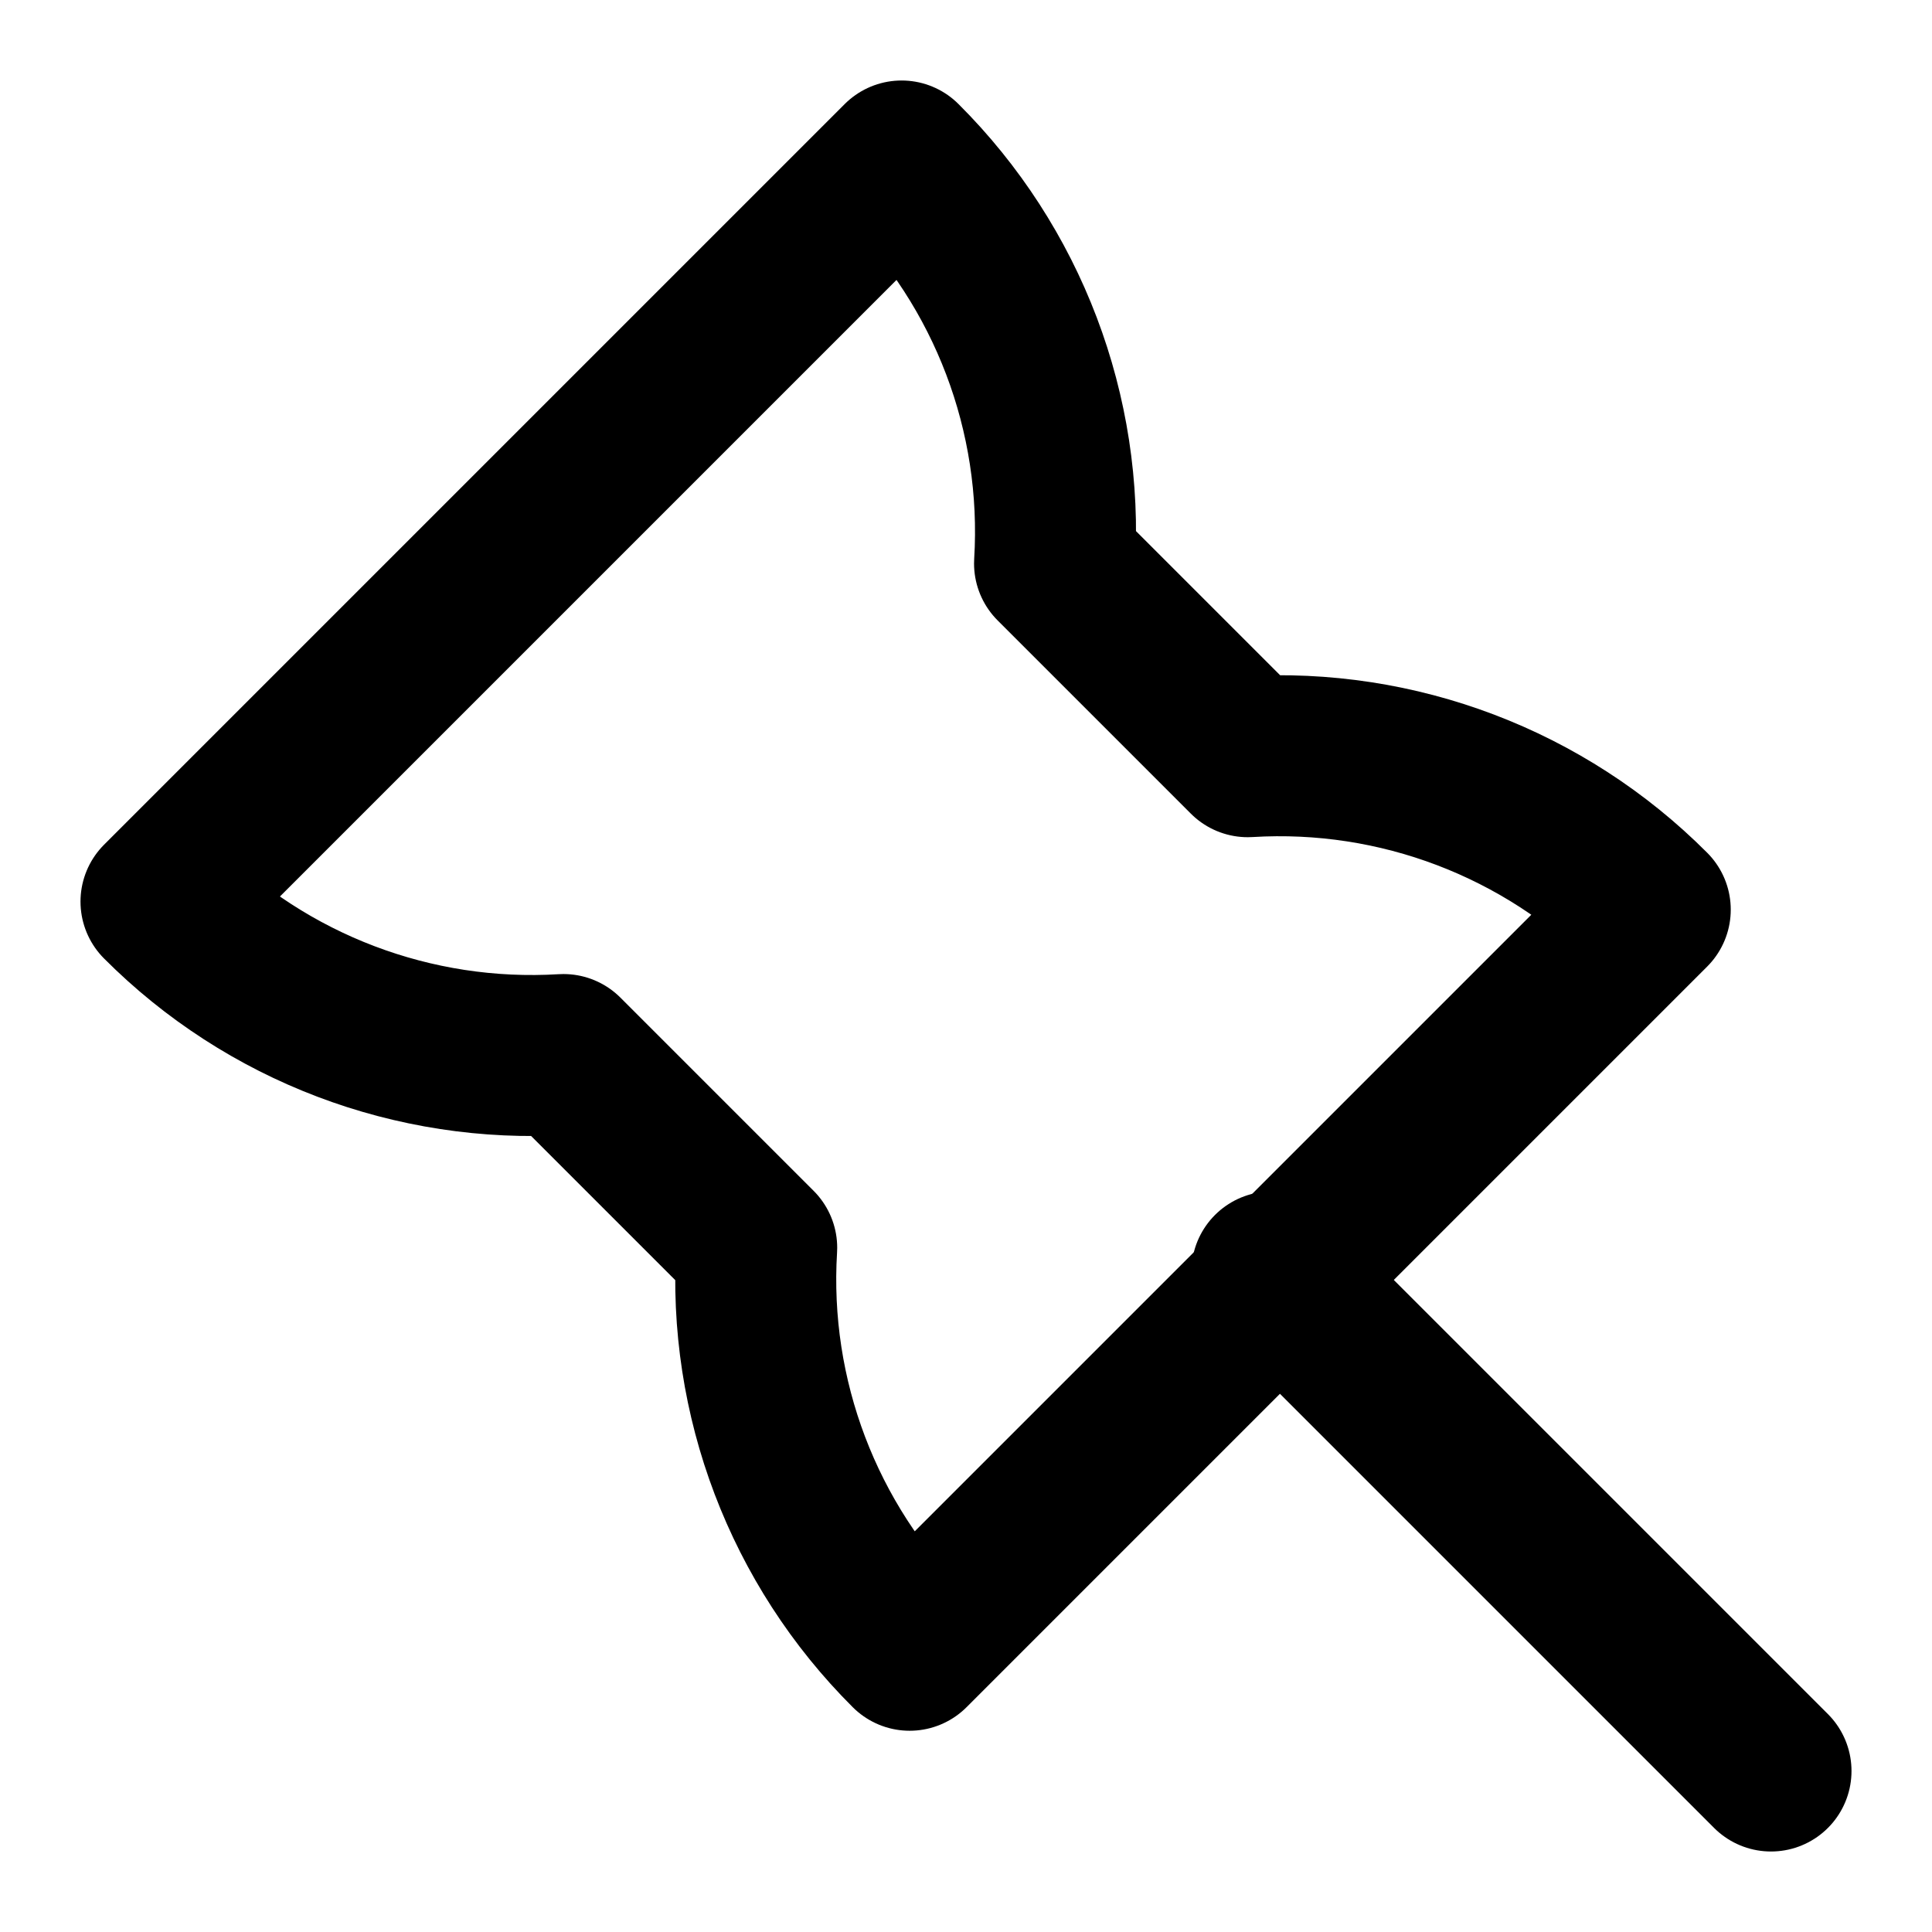
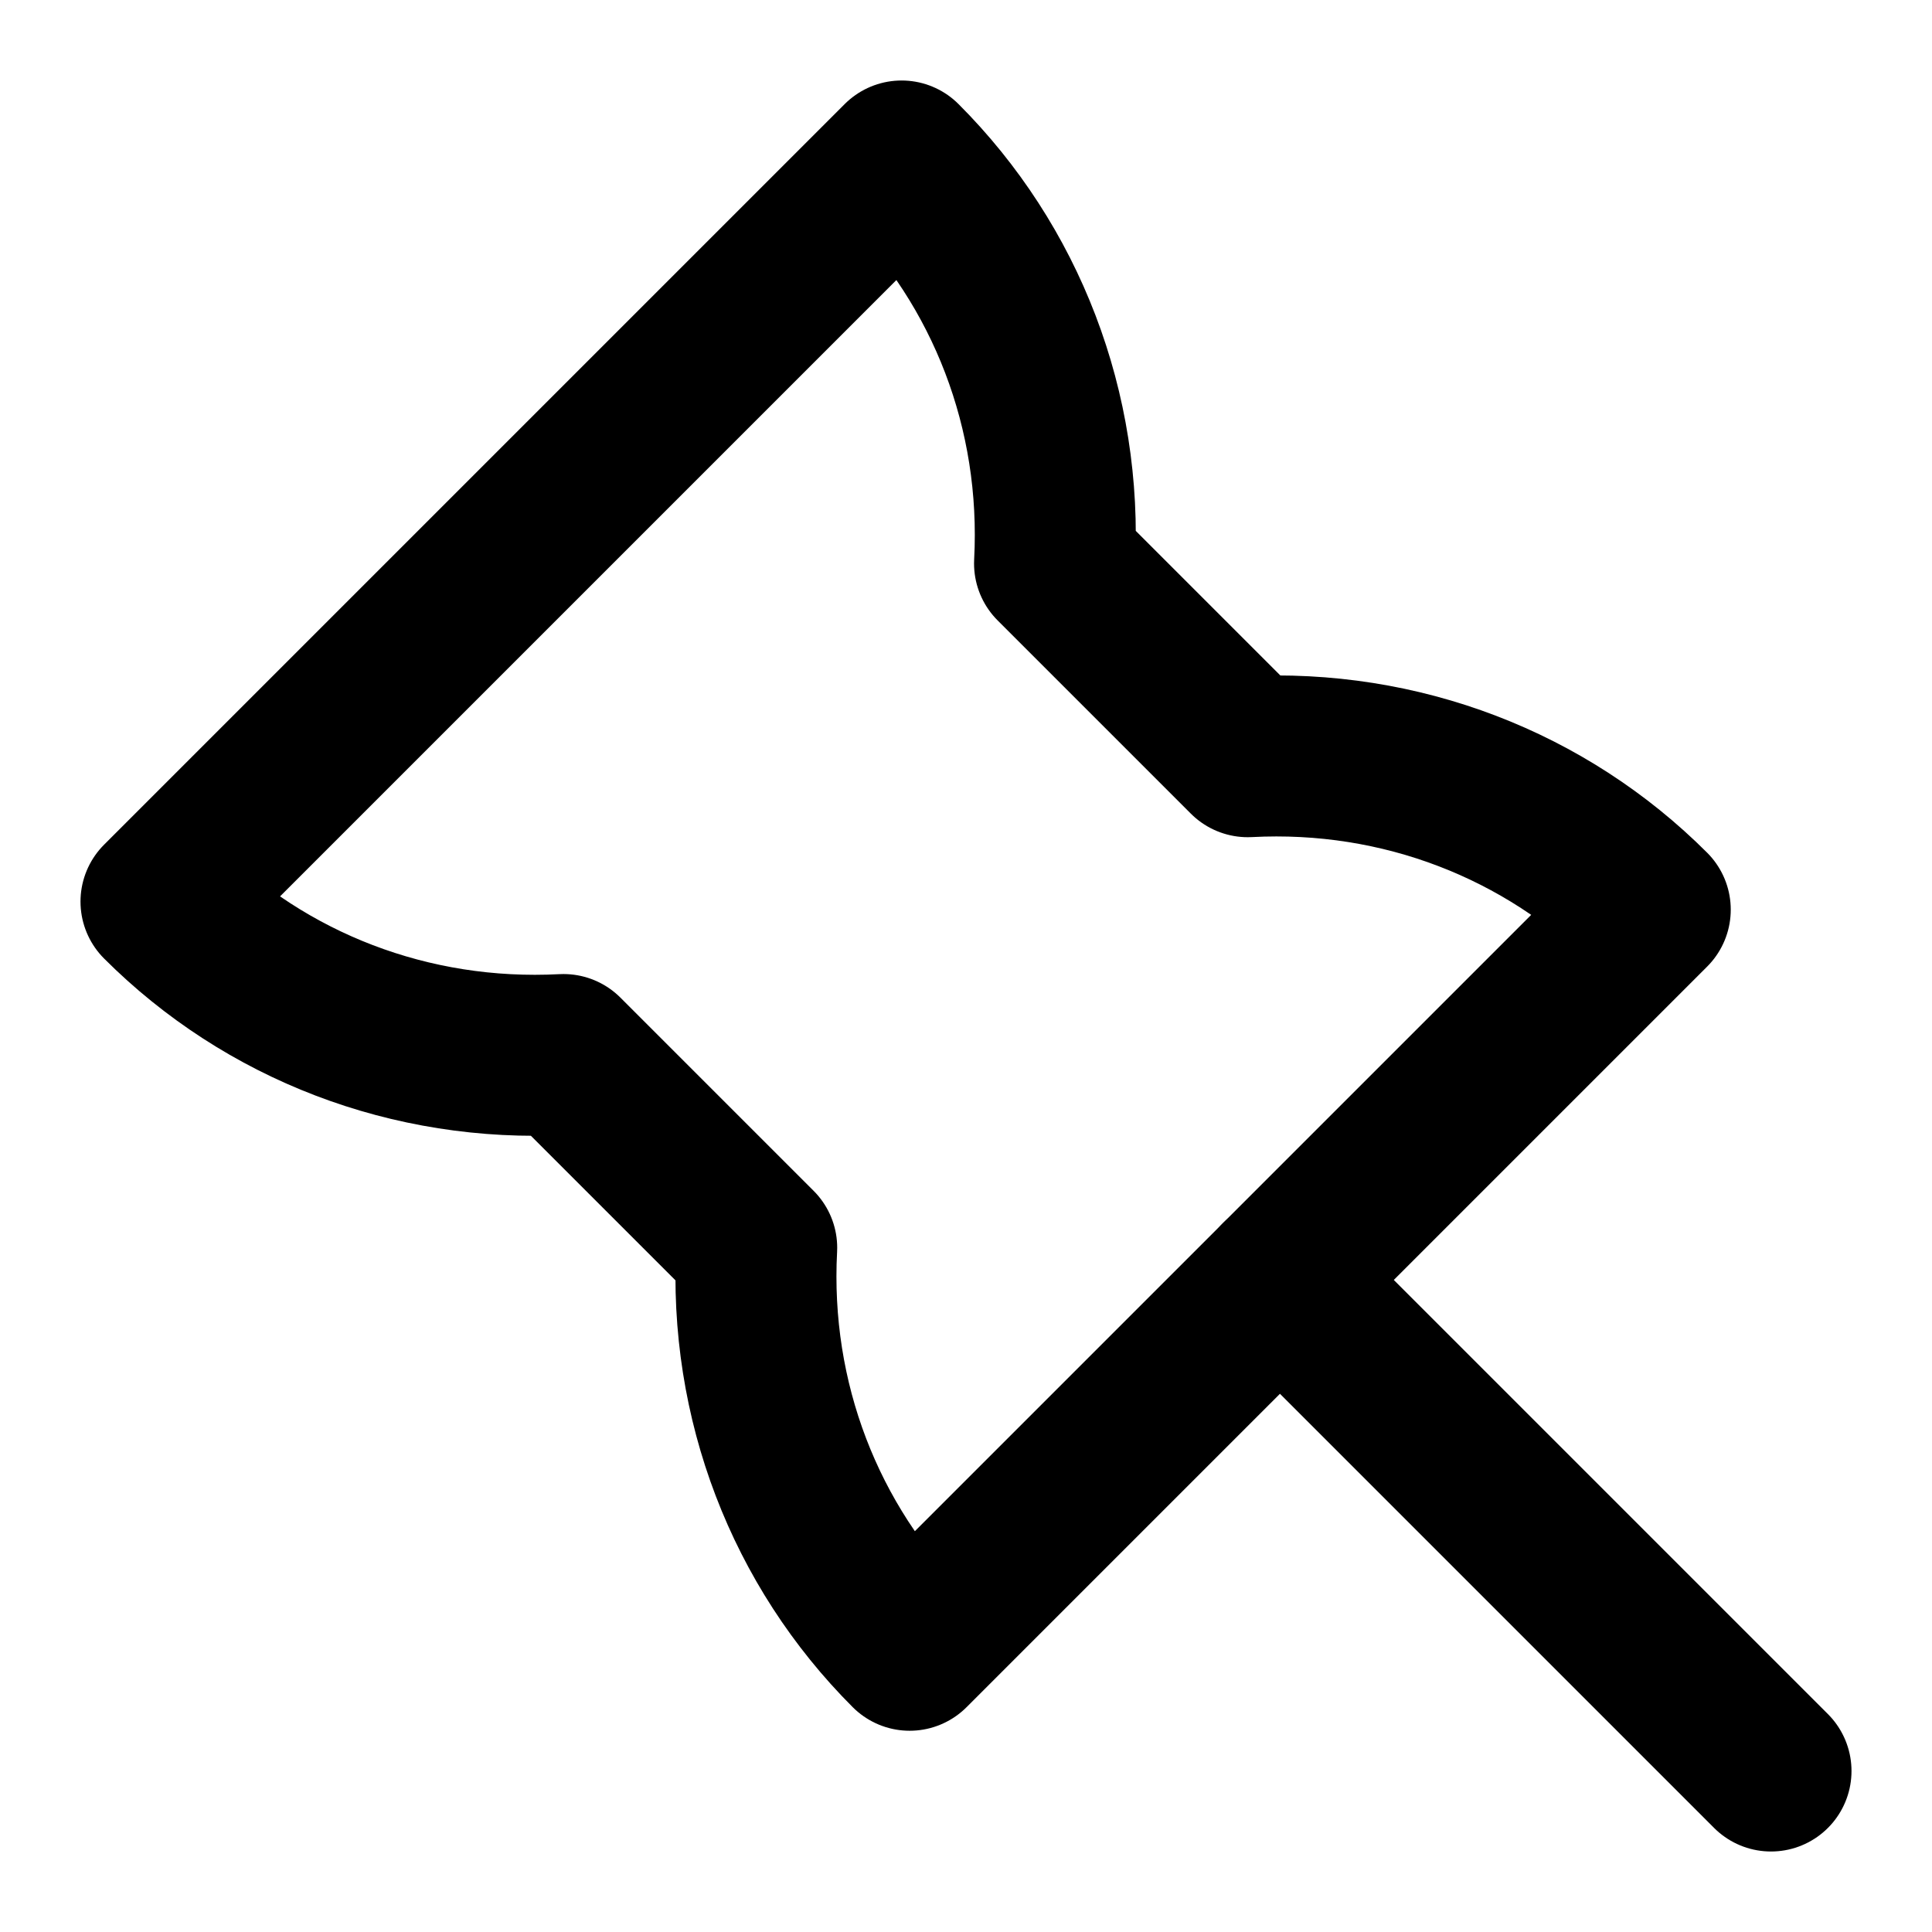
- <svg xmlns="http://www.w3.org/2000/svg" width="24" height="24" viewBox="0 0 24 24" class="feather feather-pin" fill="none" stroke="currentColor" stroke-width="2" stroke-linecap="round" stroke-linejoin="round">
-   <line x1="15.8" y1="15.8" x2="22" y2="22" />
-   <path d="M13.1 7a6.5 6.5 0 0 0-1.9-5L2 11.2a6.5 6.5 0 0 0 5 1.9l2.4 2.4a6.5 6.5 0 0 0 1.9 5l9.2-9.2a6.5 6.5 0 0 0-5-1.9z" />
+ <svg xmlns="http://www.w3.org/2000/svg" width="24" height="24" viewBox="0 0 24 24" fill="none" stroke="currentColor" stroke-width="2" stroke-linecap="round" stroke-linejoin="round">
+   <line x1="15.9" y1="15.9" x2="22" y2="22" />
+   <path d="M13.1 7c.1-1.9-.6-3.7-1.9-5L2 11.2c1.3 1.3 3.1 2 5 1.9l2.4 2.4c-.1 1.9.6 3.7 1.9 5l9.2-9.2c-1.3-1.3-3.1-2-5-1.9L13.1 7z" />
</svg>
